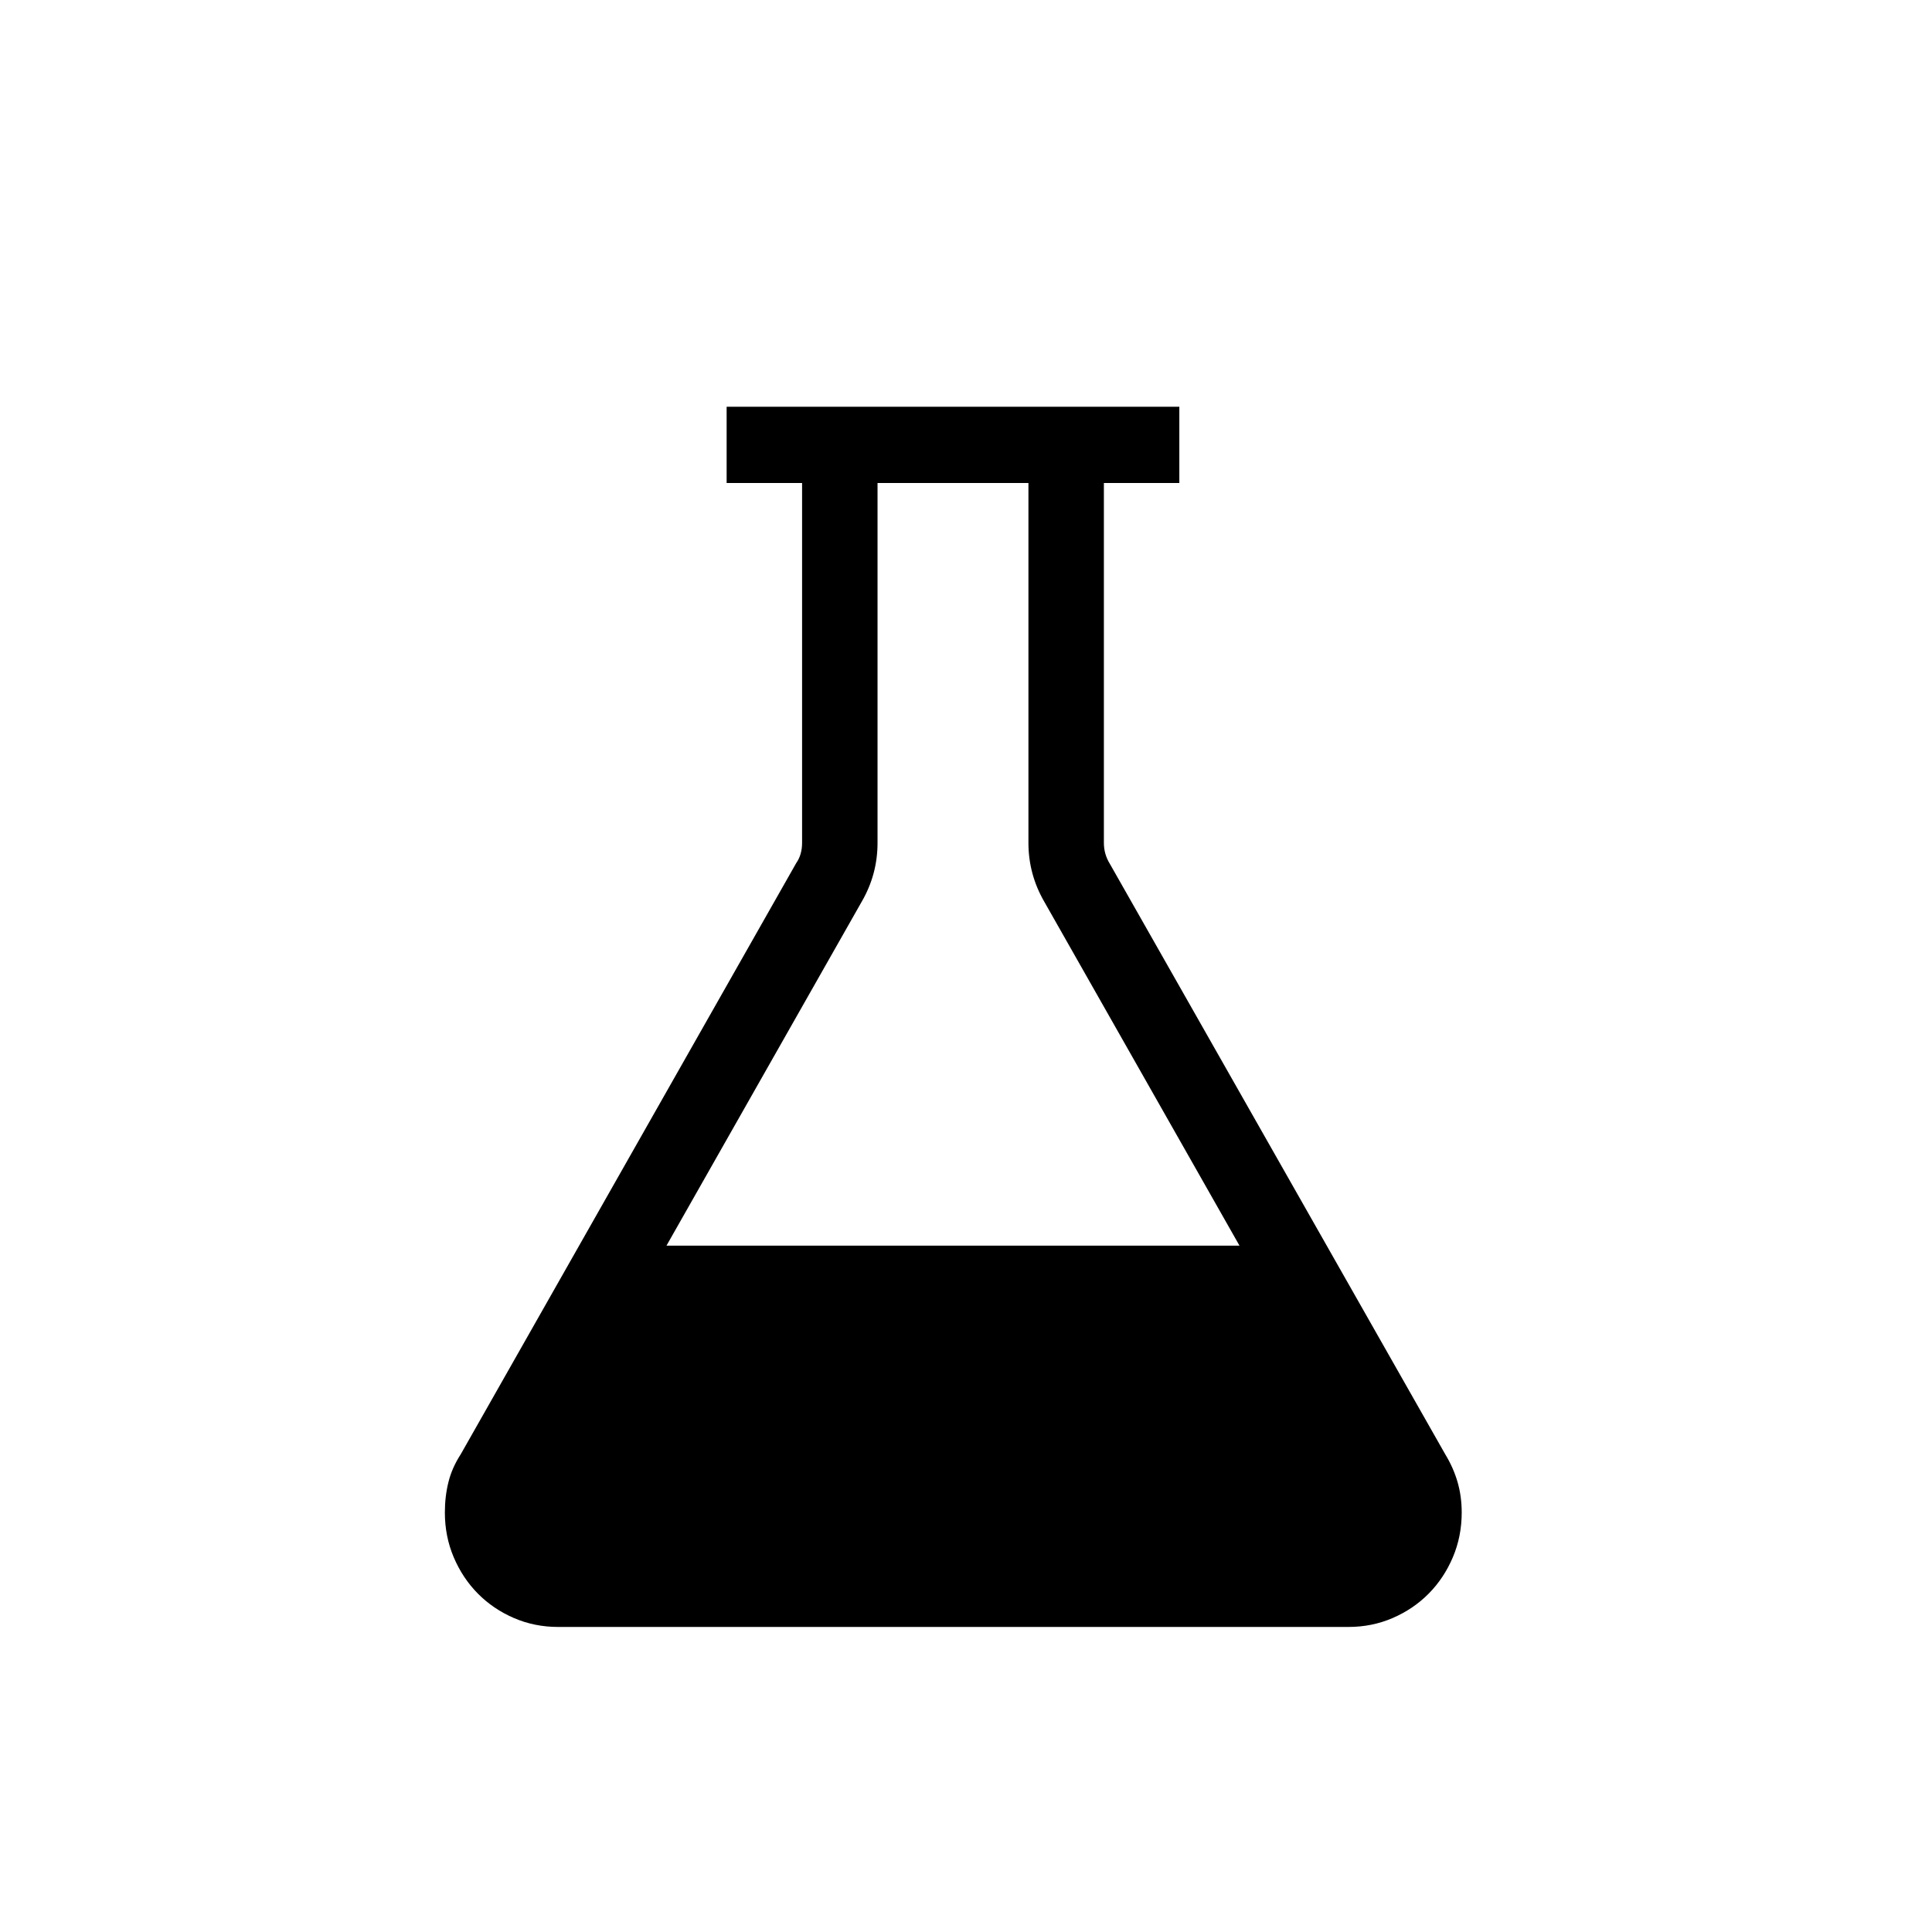
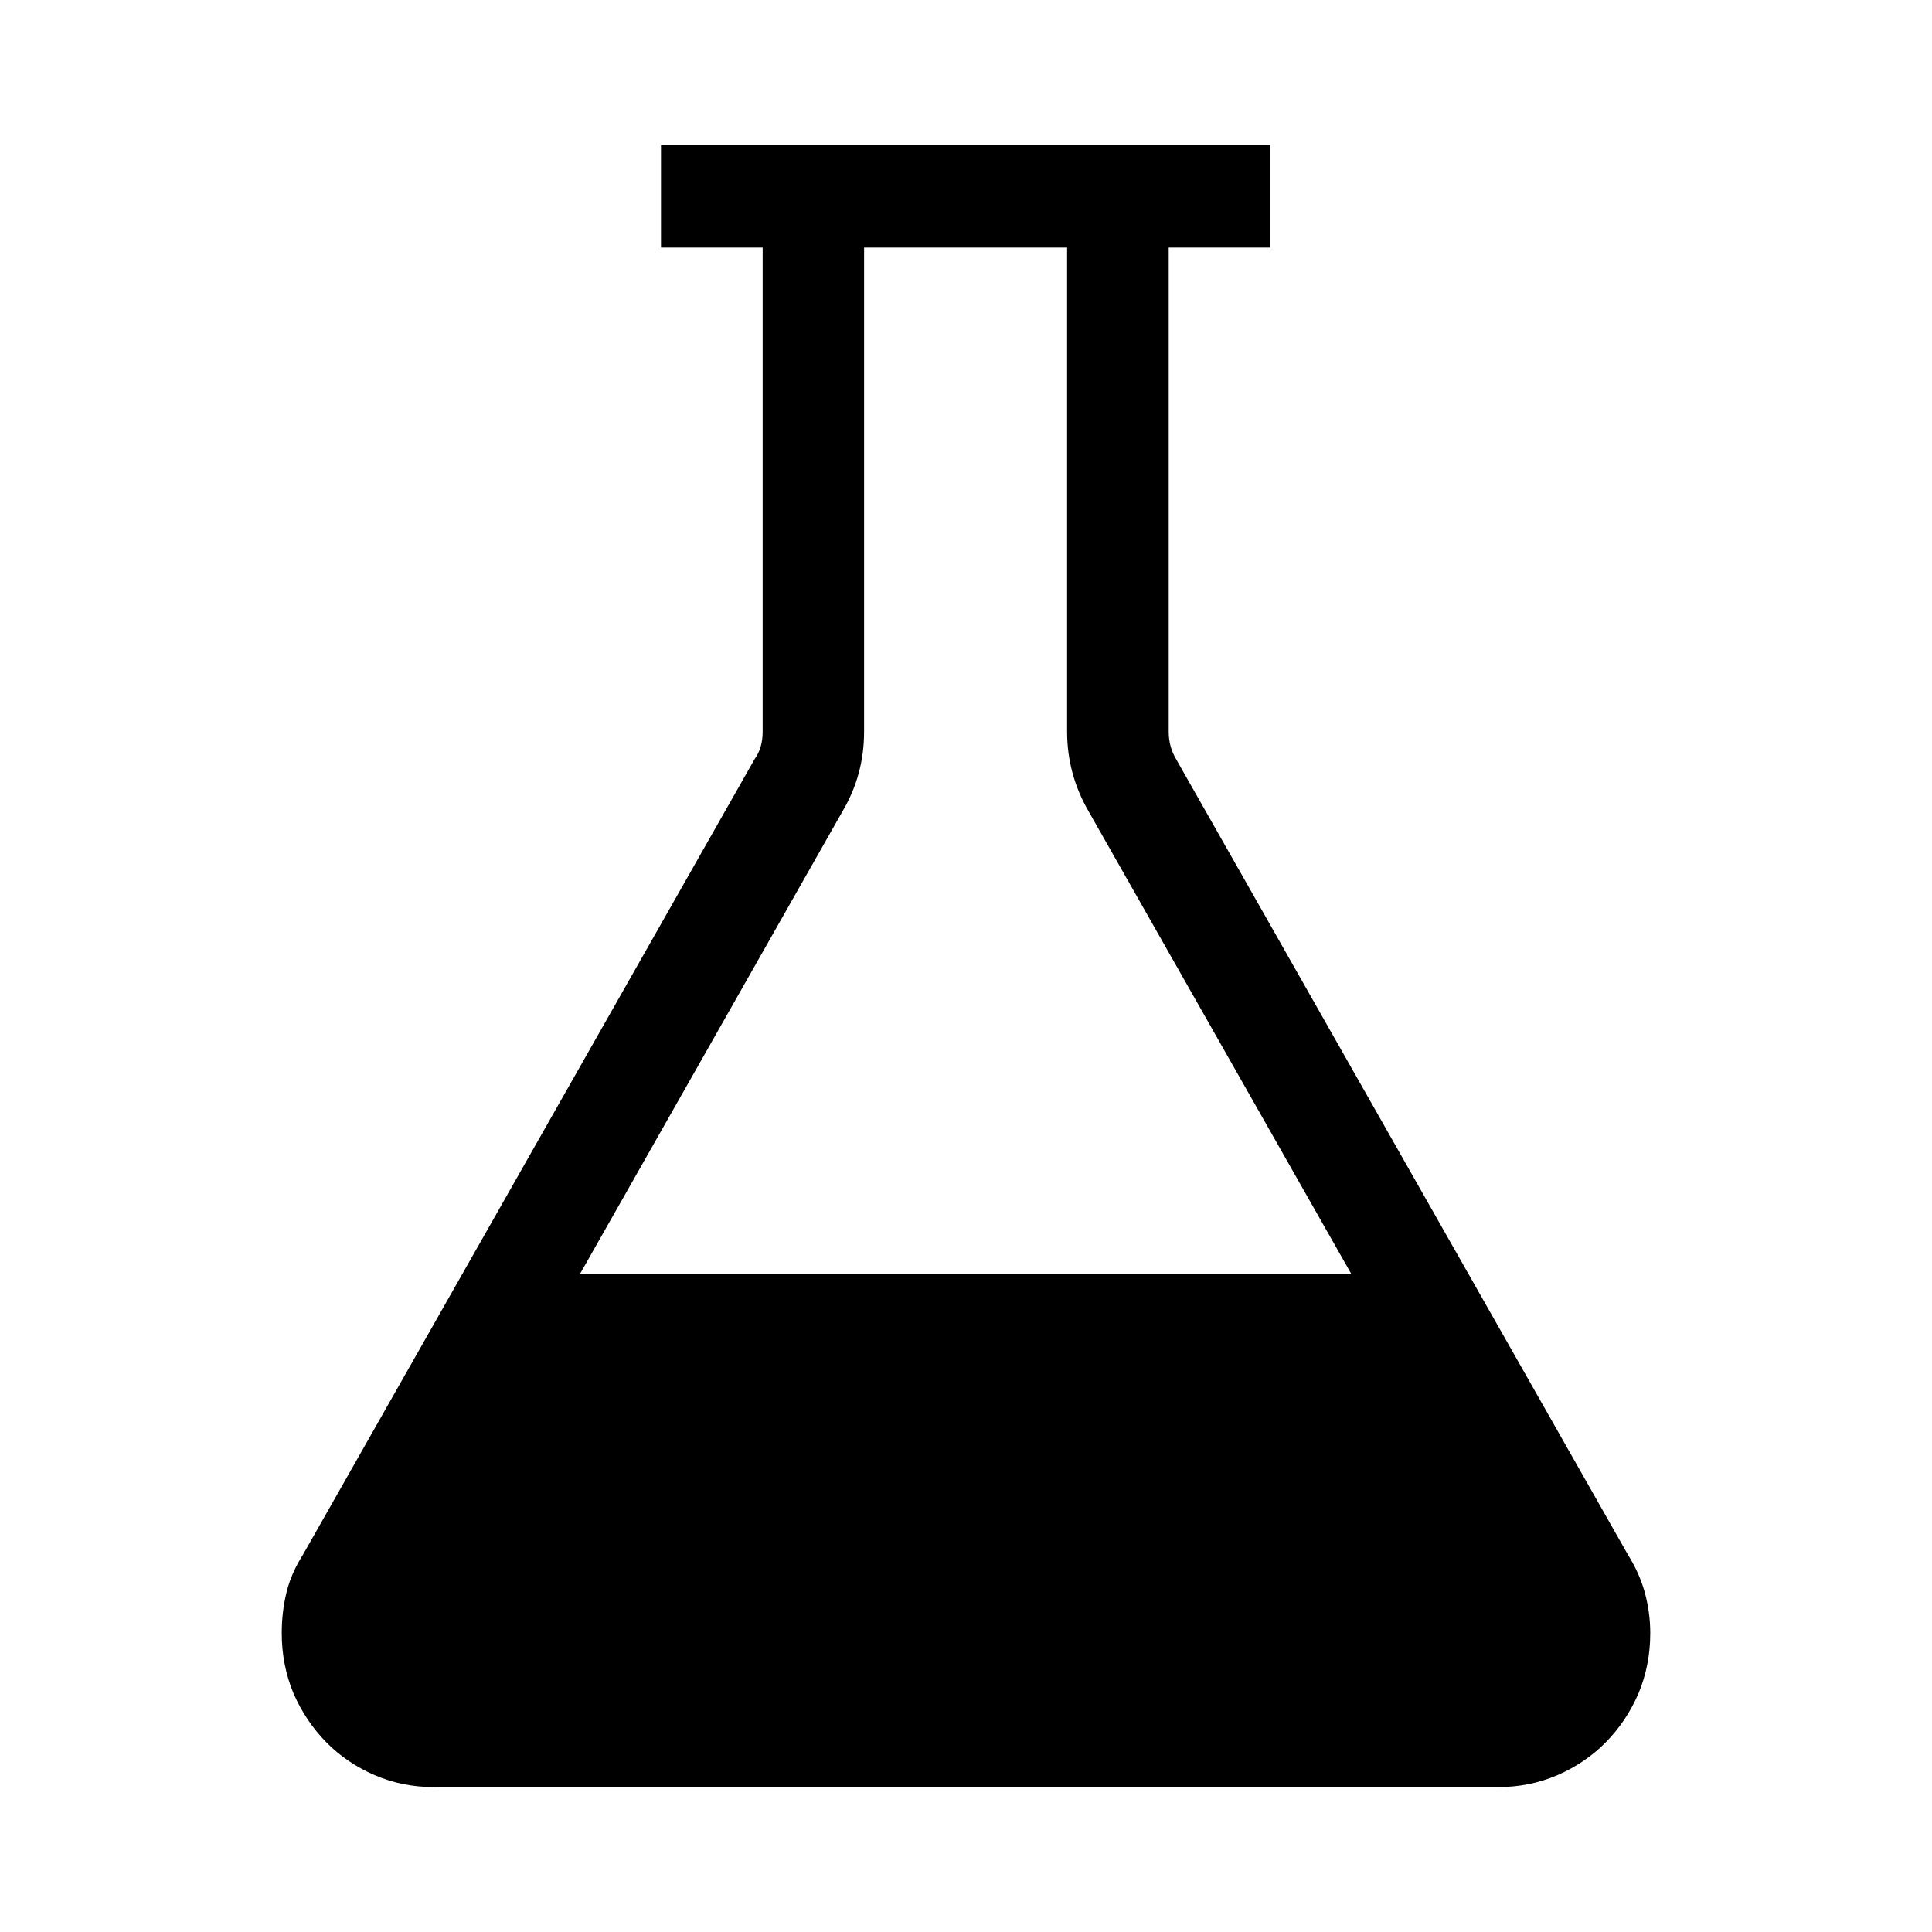
- <svg xmlns="http://www.w3.org/2000/svg" viewBox="-4 -6 38 38">
-   <path d="M24.425 22.602C24.534 22.781 24.615 22.965 24.669 23.152C24.723 23.34 24.75 23.539 24.75 23.75C24.75 24.062 24.692 24.355 24.576 24.629C24.46 24.902 24.302 25.141 24.101 25.344C23.9 25.547 23.664 25.707 23.393 25.824C23.123 25.941 22.833 26 22.524 26H6.976C6.667 26 6.377 25.941 6.107 25.824C5.836 25.707 5.6 25.547 5.399 25.344C5.198 25.141 5.04 24.902 4.924 24.629C4.808 24.355 4.75 24.062 4.75 23.75C4.75 23.539 4.773 23.34 4.82 23.152C4.866 22.965 4.947 22.781 5.063 22.602L11.66 10.977C11.737 10.867 11.776 10.734 11.776 10.578V3.5H10.292V2H19.196V3.5H17.712V10.578C17.712 10.727 17.751 10.863 17.828 10.988L24.425 22.602ZM13.26 10.578C13.26 10.992 13.156 11.379 12.947 11.738L9.109 18.5H20.379L16.541 11.738C16.333 11.379 16.228 10.992 16.228 10.578V3.5H13.26V10.578Z" fill="currentColor" />
+ <svg xmlns="http://www.w3.org/2000/svg" viewBox="0 0 24 24">
+   <path d="M 20.222 19.312 C 20.317 19.464 20.387 19.621 20.431 19.778 C 20.475 19.939 20.5 20.108 20.5 20.288 C 20.5 20.554 20.451 20.802 20.354 21.036 C 20.254 21.267 20.118 21.47 19.948 21.643 C 19.778 21.816 19.575 21.952 19.348 22.051 C 19.115 22.151 18.871 22.2 18.606 22.2 L 5.394 22.2 C 5.129 22.2 4.885 22.151 4.653 22.051 C 4.425 21.952 4.223 21.816 4.053 21.643 C 3.883 21.47 3.747 21.267 3.646 21.036 C 3.549 20.802 3.5 20.554 3.5 20.288 C 3.5 20.108 3.52 19.939 3.56 19.778 C 3.598 19.621 3.667 19.464 3.764 19.312 L 9.374 9.43 C 9.441 9.338 9.474 9.224 9.474 9.091 L 9.474 3.075 L 8.211 3.075 L 8.211 1.8 L 15.781 1.8 L 15.781 3.075 L 14.518 3.075 L 14.518 9.091 C 14.518 9.219 14.551 9.334 14.616 9.441 L 20.222 19.312 Z M 10.734 9.091 C 10.734 9.442 10.647 9.772 10.467 10.077 L 7.205 15.825 L 16.786 15.825 L 13.522 10.077 C 13.346 9.772 13.256 9.442 13.256 9.091 L 13.256 3.075 L 10.734 3.075 L 10.734 9.091 Z" fill="currentColor" />
</svg>
